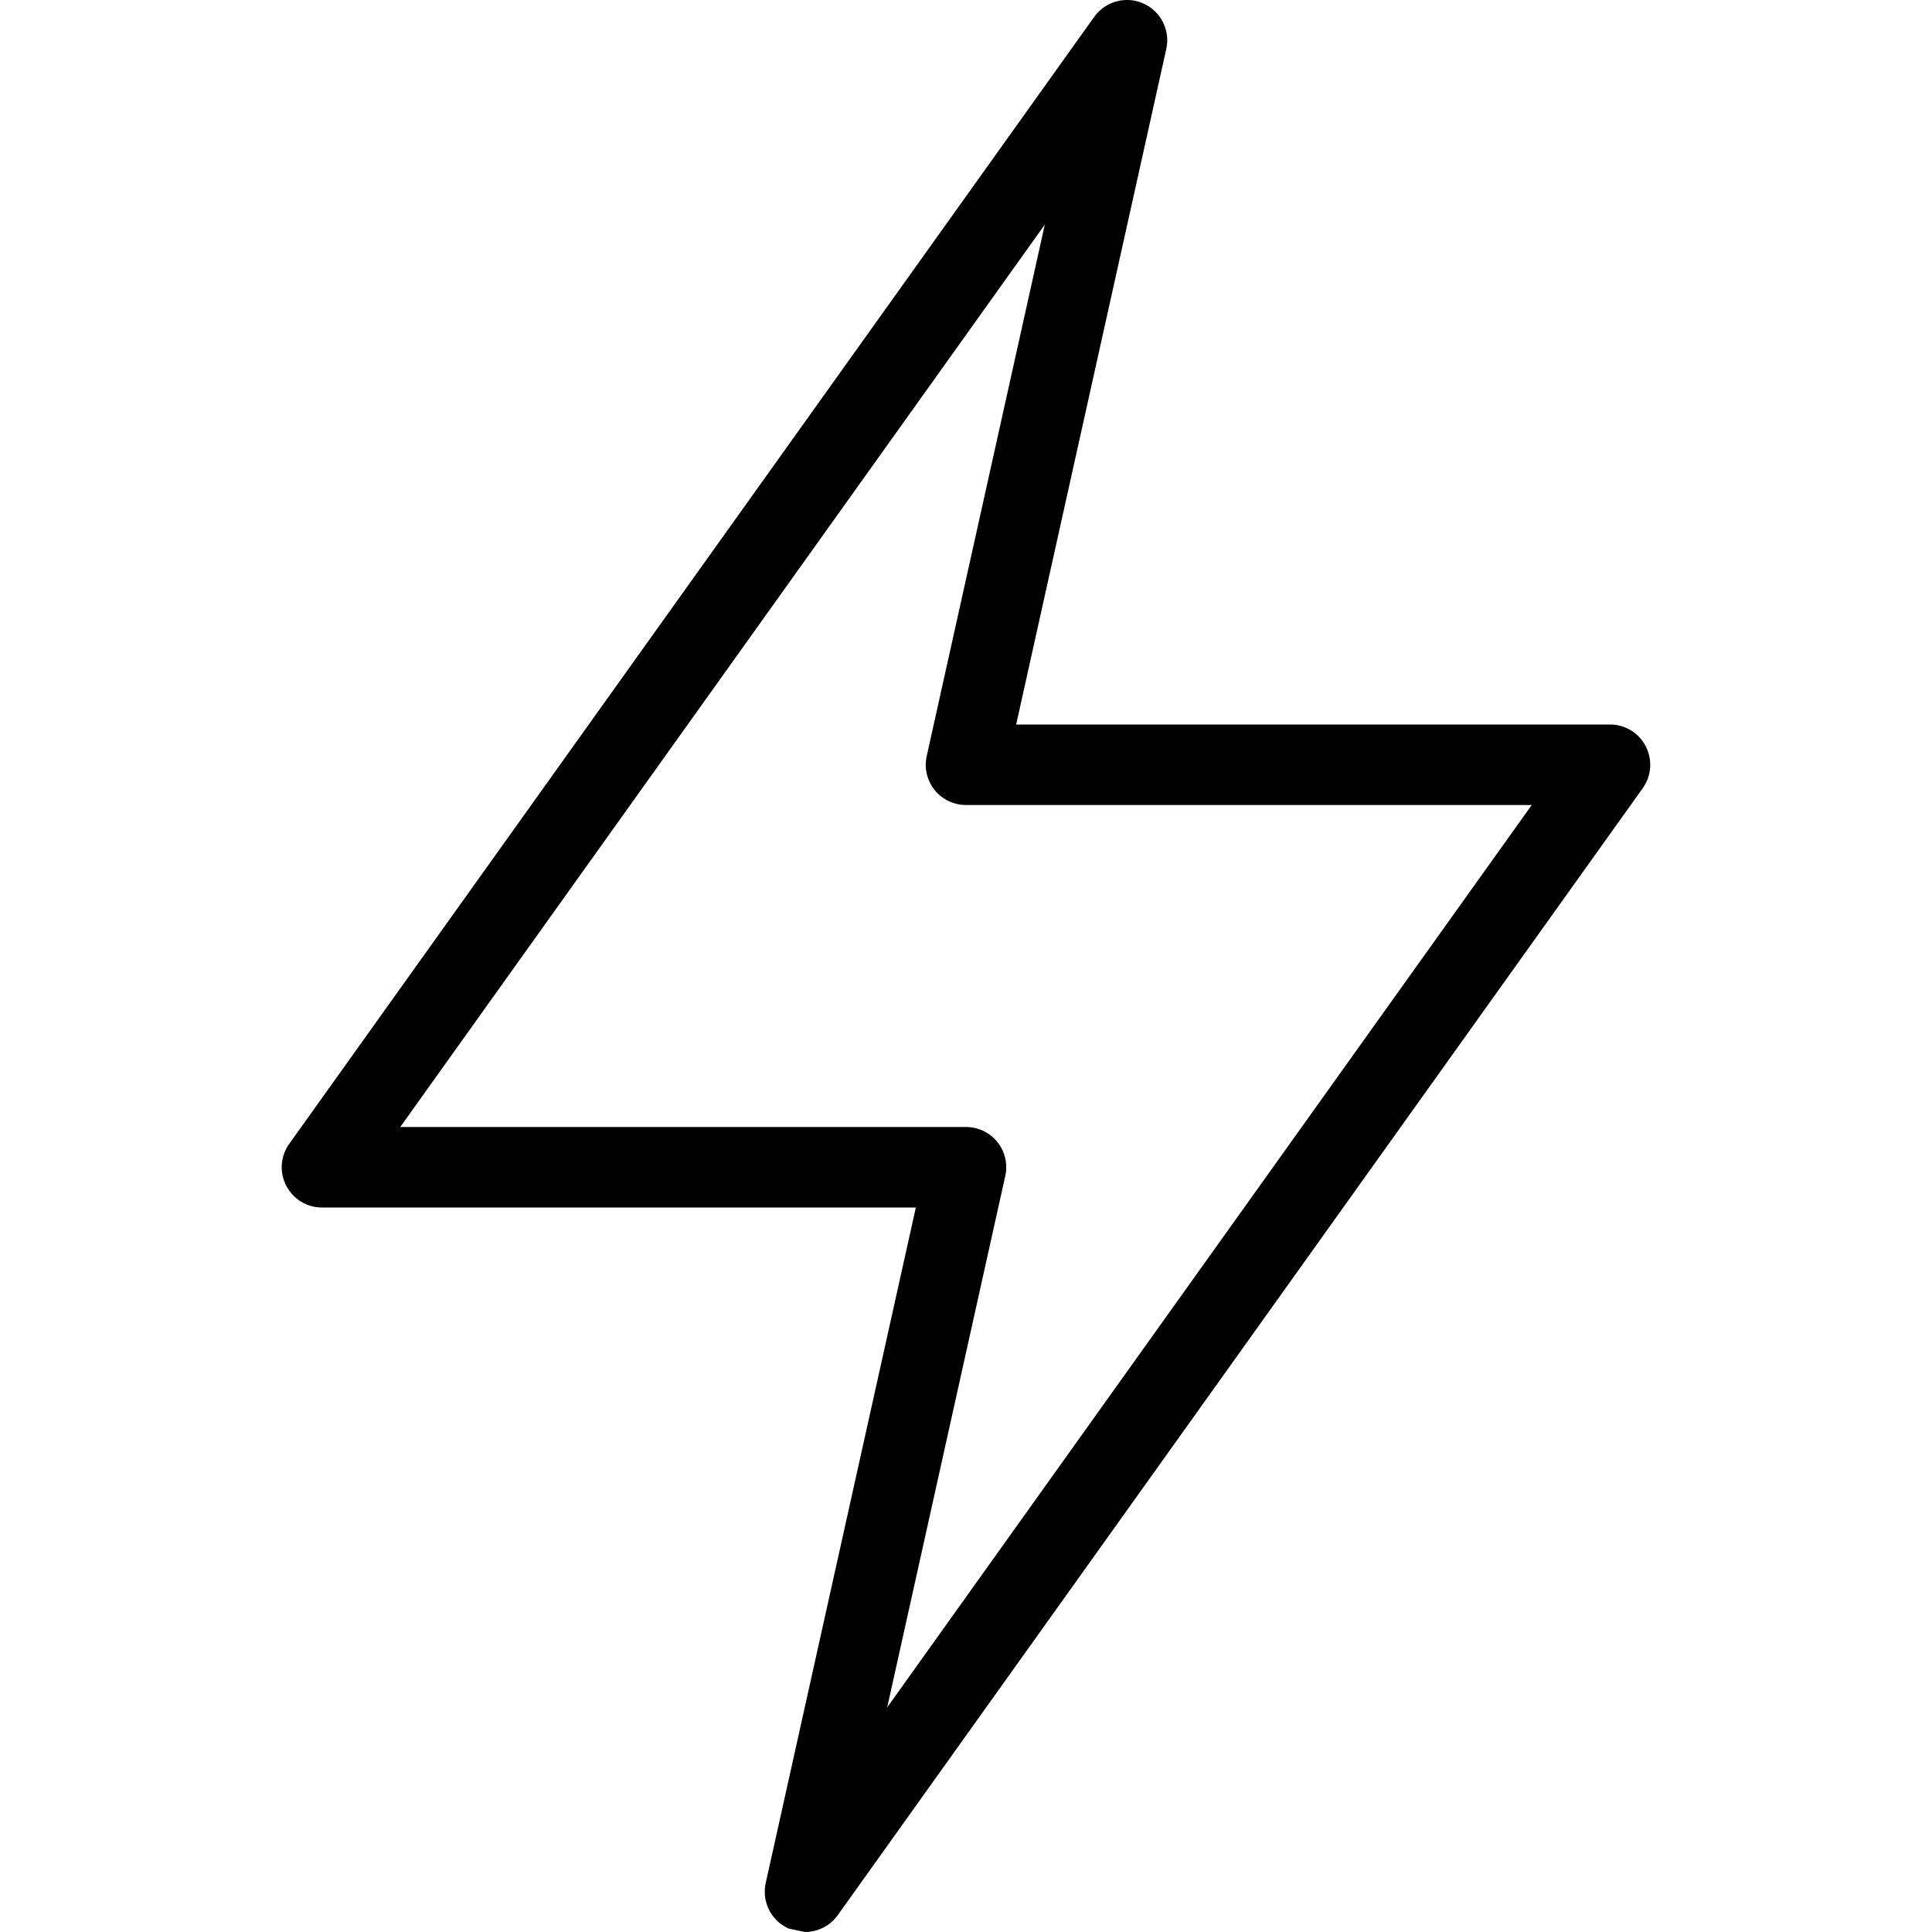
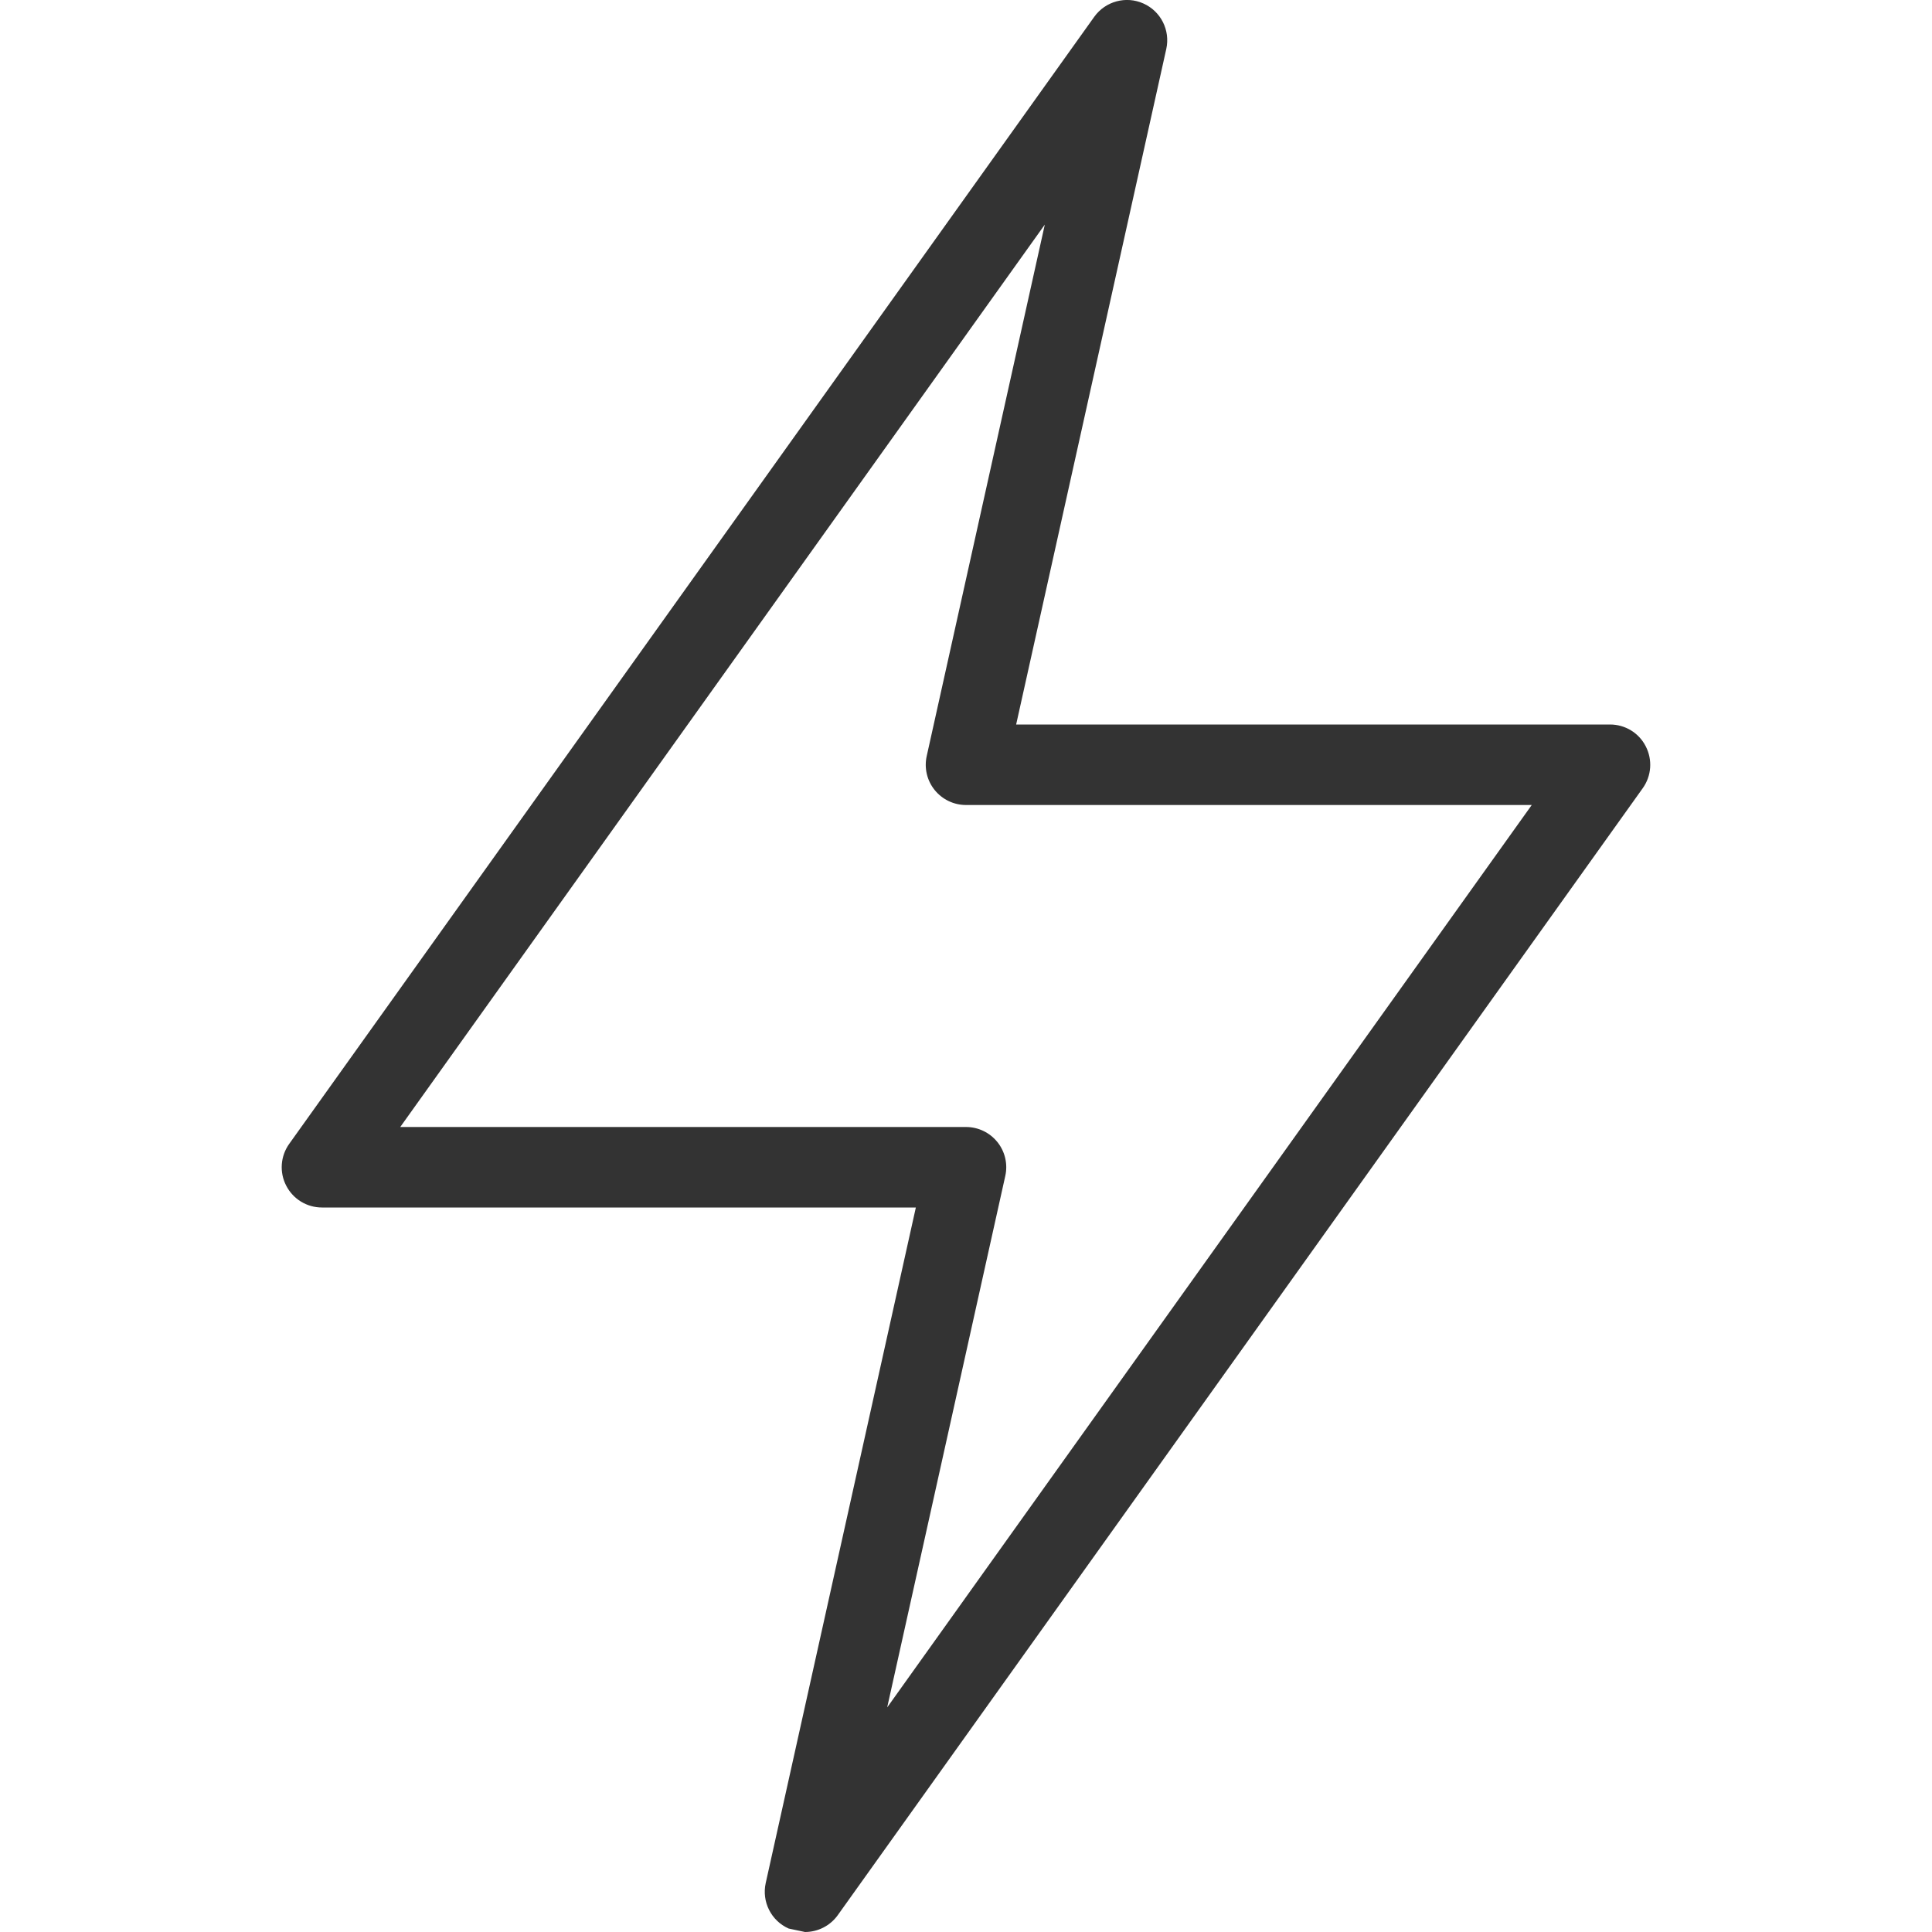
<svg xmlns="http://www.w3.org/2000/svg" version="1" width="24" height="24" viewBox="0 0 24 24">
-   <path d="M20.444 9.271c-.085-.167-.256-.271-.444-.271h-7.377l1.865-8.392c.051-.232-.067-.468-.285-.565-.216-.097-.472-.027-.61.166l-10 14c-.109.152-.124.353-.038.519.086.168.257.272.445.272h7.377l-1.865 8.392c-.051.232.067.468.285.565l.203.043c.157 0 .311-.075.407-.209l10-14c.109-.153.123-.353.037-.52zm-9.423 11.939l1.467-6.602c.033-.148-.003-.303-.098-.421s-.238-.187-.39-.187h-7.028l8.007-11.21-1.467 6.602c-.033.148.003.303.098.421s.238.187.39.187h7.028l-8.007 11.21z" />
+   <path stroke="none" stroke-width="1" fill="#333" d="M20.444 9.271c-.085-.167-.256-.271-.444-.271h-7.377l1.865-8.392c.051-.232-.067-.468-.285-.565-.216-.097-.472-.027-.61.166l-10 14c-.109.152-.124.353-.038.519.086.168.257.272.445.272h7.377l-1.865 8.392c-.051.232.067.468.285.565l.203.043c.157 0 .311-.075.407-.209l10-14c.109-.153.123-.353.037-.52zm-9.423 11.939l1.467-6.602c.033-.148-.003-.303-.098-.421s-.238-.187-.39-.187h-7.028l8.007-11.21-1.467 6.602c-.033.148.003.303.098.421s.238.187.39.187h7.028l-8.007 11.21z" />
</svg>
